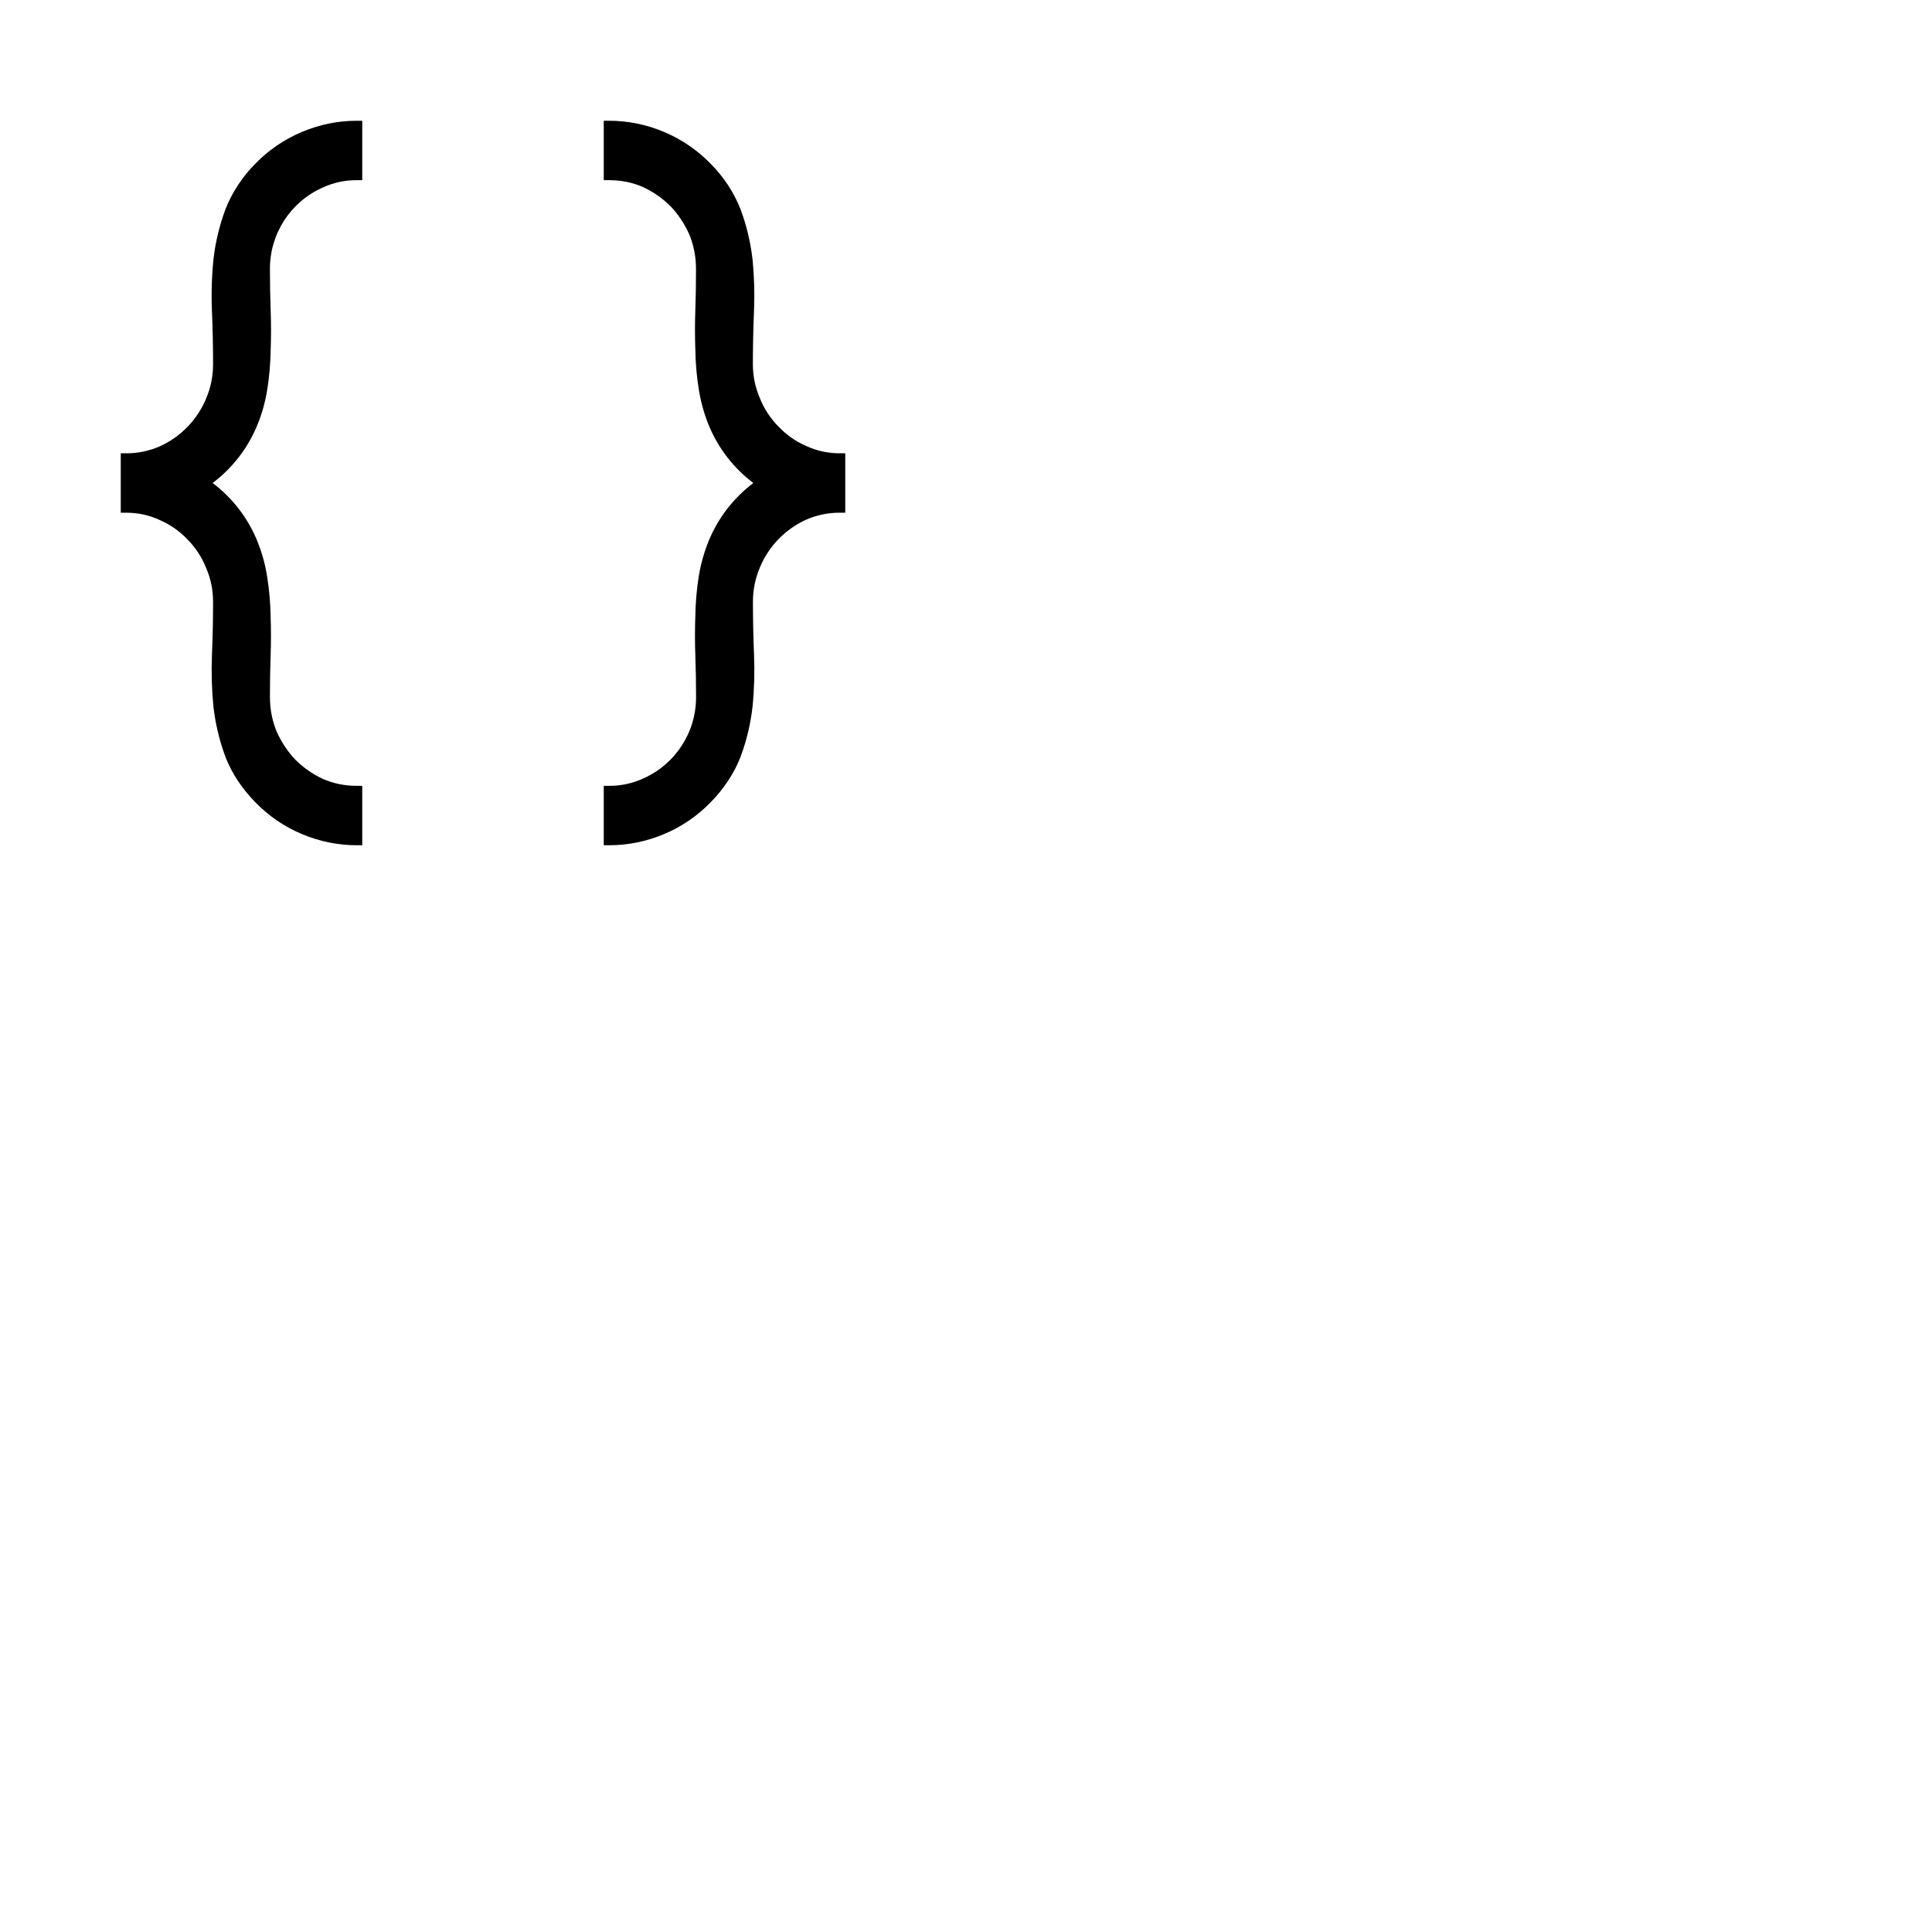
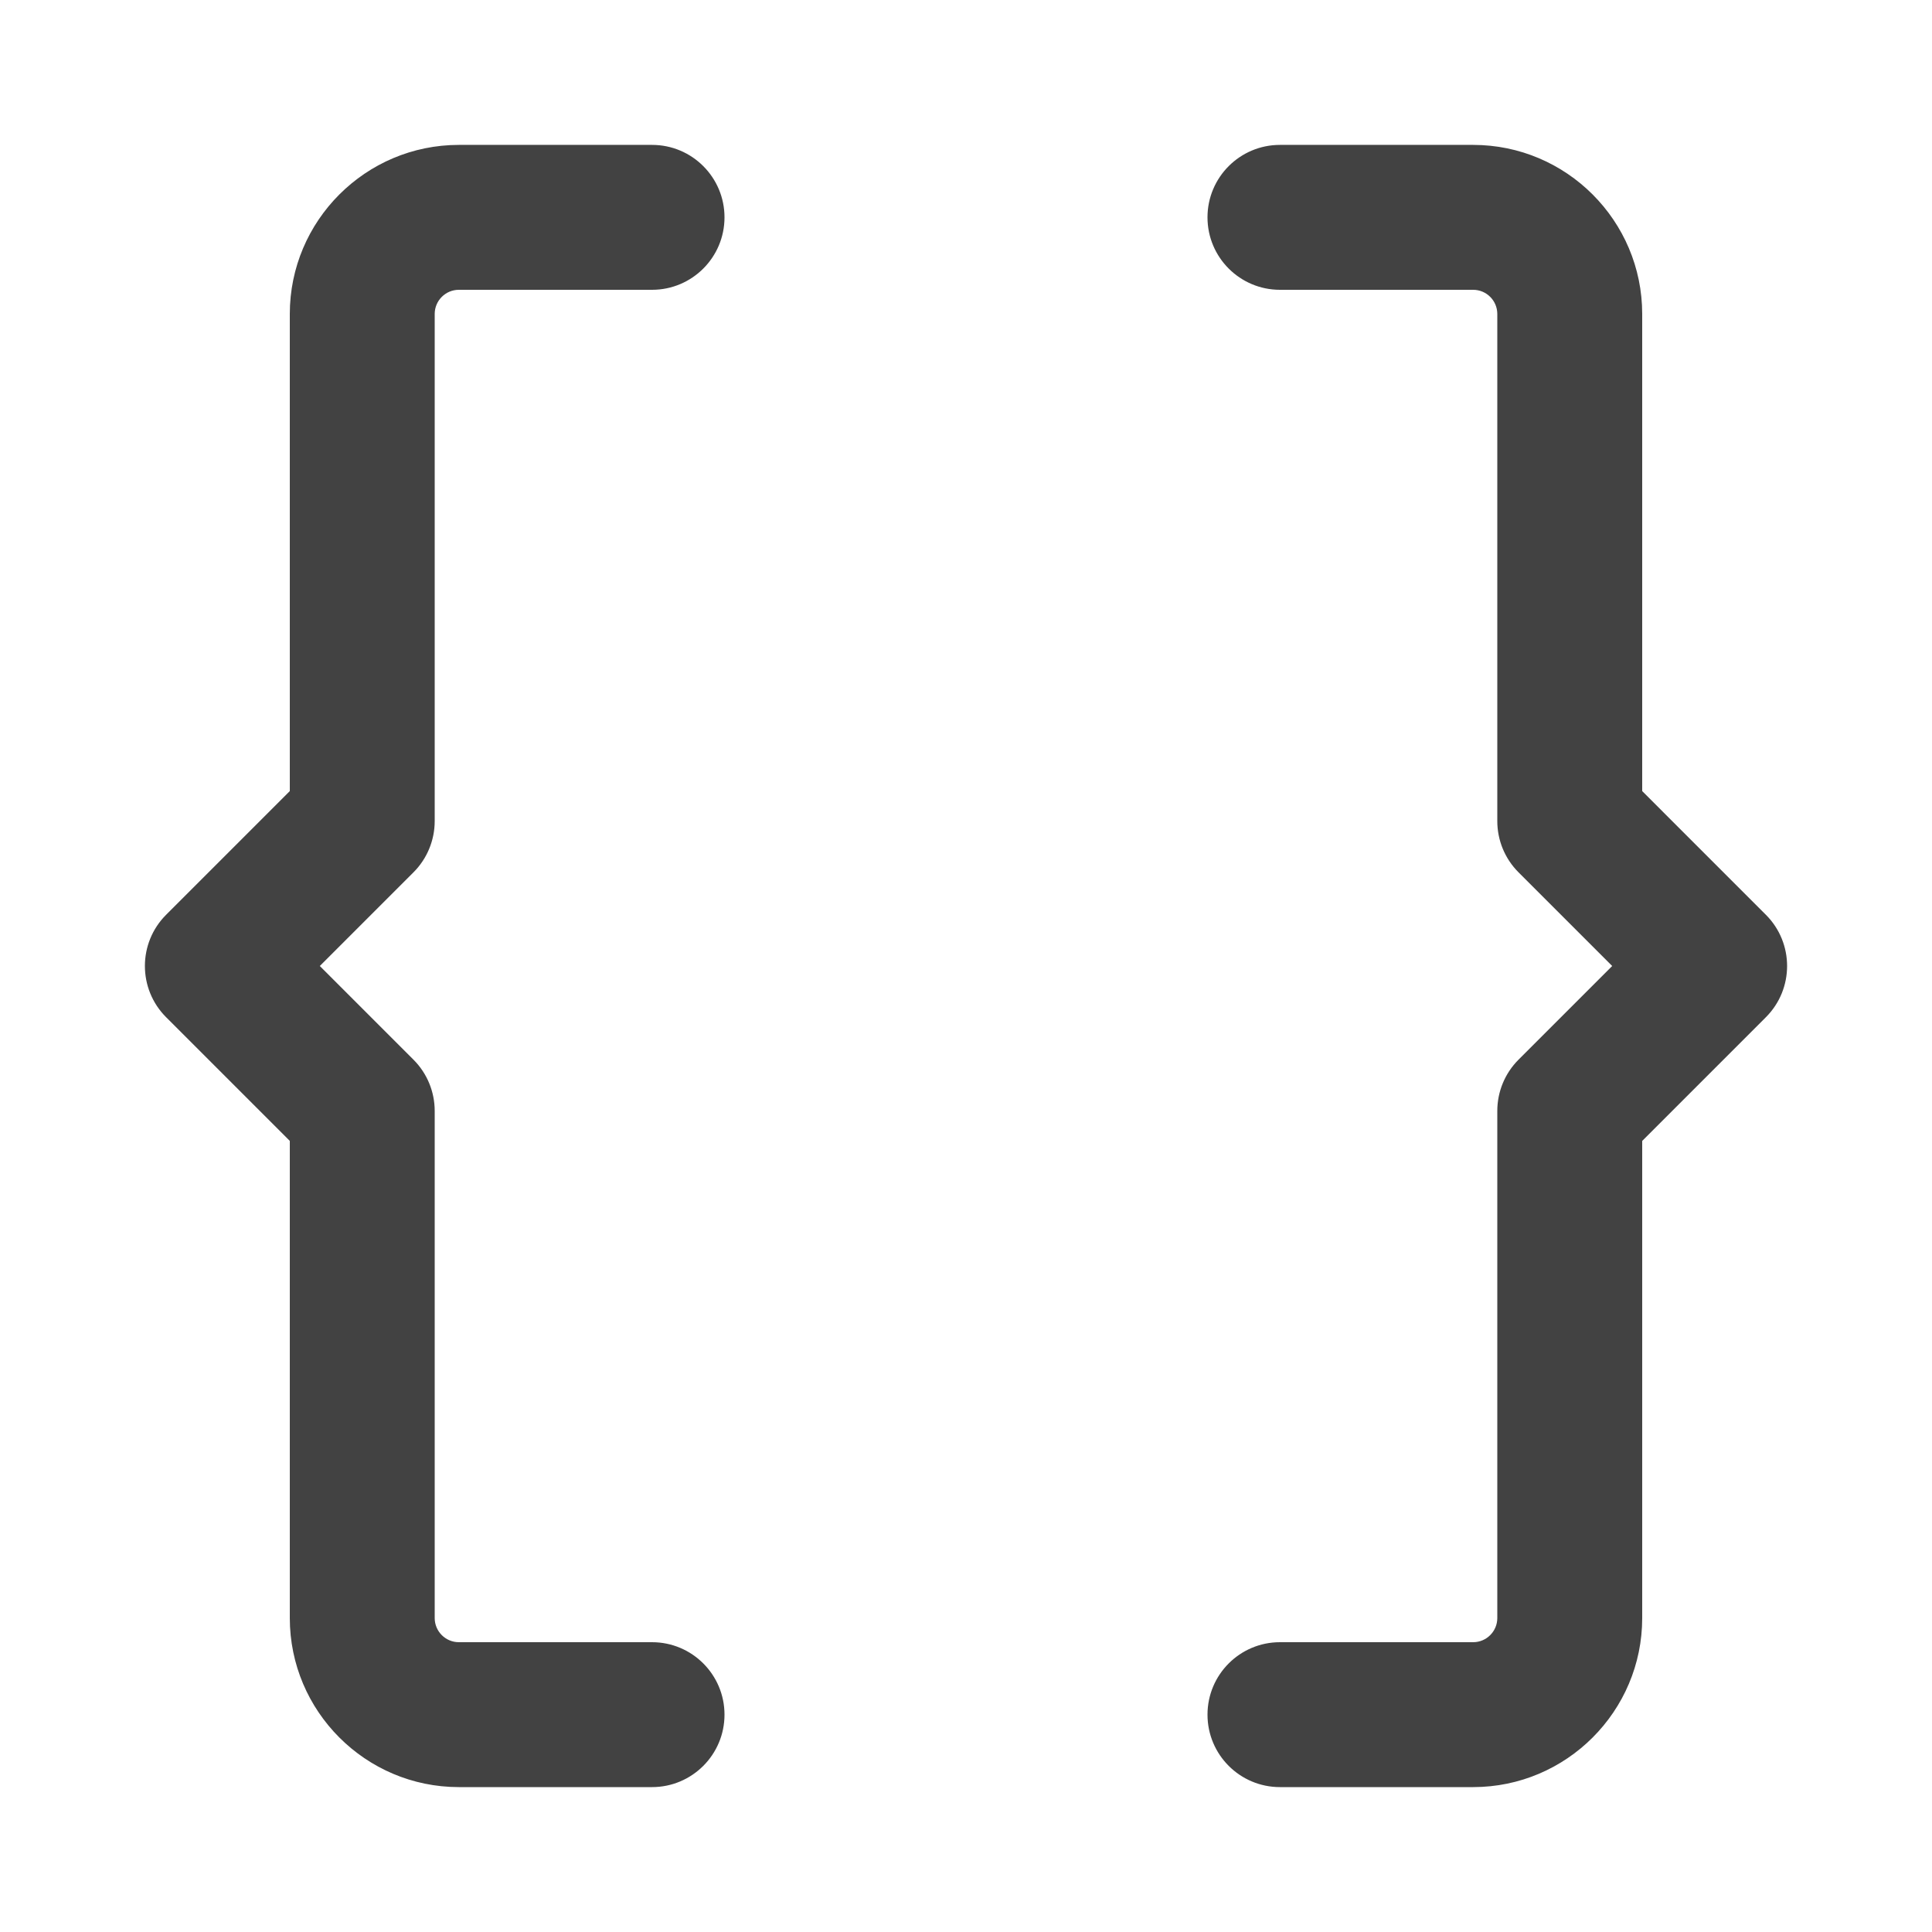
- <svg xmlns="http://www.w3.org/2000/svg" width="32" height="32" viewBox="0 0 32 32" fill="currentColor">
-   <path fill-rule="evenodd" clip-rule="evenodd" d="M6 2.984V2h-.09c-.313 0-.616.062-.909.185a2.33 2.33 0 0 0-.775.53 2.23 2.23 0 0 0-.493.753v.001a3.542 3.542 0 0 0-.198.83v.002a6.08 6.08 0 0 0-.024.863c.012.29.018.58.018.869 0 .203-.04.393-.117.572v.001a1.504 1.504 0 0 1-.765.787 1.376 1.376 0 0 1-.558.115H2v.984h.09c.195 0 .38.04.556.121l.001.001c.178.078.329.184.455.318l.002.002c.13.13.233.285.307.465l.001.002c.078.18.117.368.117.566 0 .29-.006.58-.018.869-.012.296-.004.585.024.87v.001c.033.283.099.558.197.824v.001c.106.273.271.524.494.753.223.23.482.407.775.53.293.123.596.185.91.185H6v-.984h-.09c-.2 0-.387-.038-.563-.115a1.613 1.613 0 0 1-.457-.32 1.659 1.659 0 0 1-.309-.467c-.074-.18-.11-.37-.11-.573 0-.228.003-.453.011-.672.008-.228.008-.45 0-.665a4.639 4.639 0 0 0-.055-.64 2.682 2.682 0 0 0-.168-.609A2.284 2.284 0 0 0 3.522 8a2.284 2.284 0 0 0 .738-.955c.08-.192.135-.393.168-.602.033-.21.051-.423.055-.64.008-.22.008-.442 0-.666-.008-.224-.012-.45-.012-.678a1.47 1.47 0 0 1 .877-1.354 1.33 1.33 0 0 1 .563-.121H6zm4 10.032V14h.09c.313 0 .616-.062.909-.185.293-.123.552-.3.775-.53.223-.23.388-.48.493-.753v-.001c.1-.266.165-.543.198-.83v-.002c.028-.28.036-.567.024-.863-.012-.29-.018-.58-.018-.869 0-.203.04-.393.117-.572v-.001a1.502 1.502 0 0 1 .765-.787 1.38 1.38 0 0 1 .558-.115H14v-.984h-.09c-.196 0-.381-.04-.557-.121l-.001-.001a1.376 1.376 0 0 1-.455-.318l-.002-.002a1.415 1.415 0 0 1-.307-.465v-.002a1.405 1.405 0 0 1-.118-.566c0-.29.006-.58.018-.869a6.174 6.174 0 0 0-.024-.87v-.001a3.537 3.537 0 0 0-.197-.824v-.001a2.23 2.23 0 0 0-.494-.753 2.331 2.331 0 0 0-.775-.53 2.325 2.325 0 0 0-.91-.185H10v.984h.09c.2 0 .387.038.562.115.174.082.326.188.457.32.127.134.23.29.309.467.074.18.11.37.11.573 0 .228-.003.452-.011.672-.008.228-.008.45 0 .665.004.222.022.435.055.64.033.214.089.416.168.609a2.285 2.285 0 0 0 .738.955 2.285 2.285 0 0 0-.738.955 2.689 2.689 0 0 0-.168.602c-.033.21-.051.423-.055.64a9.15 9.15 0 0 0 0 .666c.008.224.012.45.012.678a1.471 1.471 0 0 1-.877 1.354 1.33 1.33 0 0 1-.563.121H10z" />
+ <svg xmlns="http://www.w3.org/2000/svg" viewBox="0 0 512 512" style="enable-background:new 0 0 512 512" xml:space="preserve" width="512" height="512">
+   <path d="M183.652 411.826H139.13a5.571 5.571 0 0 1-5.565-5.565v-116.87c0-4.429-1.759-8.675-4.891-11.805L107.089 256l21.586-21.586a16.69 16.69 0 0 0 4.89-11.805v-116.87a5.571 5.571 0 0 1 5.565-5.565h44.522c9.22 0 16.696-7.475 16.696-16.696 0-9.221-7.475-16.696-16.696-16.696H139.13c-21.481 0-38.956 17.476-38.956 38.957v109.954l-28.501 28.501c-6.52 6.519-6.52 17.091 0 23.611l28.501 28.502v109.954c0 21.481 17.476 38.957 38.956 38.957h44.522c9.22 0 16.696-7.475 16.696-16.696 0-9.221-7.475-16.696-16.696-16.696z M440.327 244.195l-28.501-28.502V105.739c0-21.481-17.476-38.957-38.957-38.957h-44.522c-9.22 0-16.696 7.475-16.696 16.696 0 9.221 7.475 16.696 16.696 16.696h44.522a5.571 5.571 0 0 1 5.565 5.565v116.87c0 4.429 1.759 8.675 4.891 11.805L404.911 256l-21.586 21.586a16.69 16.69 0 0 0-4.89 11.805v116.87a5.571 5.571 0 0 1-5.565 5.565h-44.522c-9.22 0-16.696 7.475-16.696 16.696 0 9.221 7.475 16.696 16.696 16.696h44.522c21.481 0 38.957-17.476 38.957-38.957V296.307l28.501-28.501c6.519-6.519 6.519-17.091-.001-23.611z" data-original="#000000" class="active-path" data-old_color="#0F00FF" style="fill:#424242" transform="matrix(1.15 0 0 1.15 -38.4 -38.4)" />
</svg>
